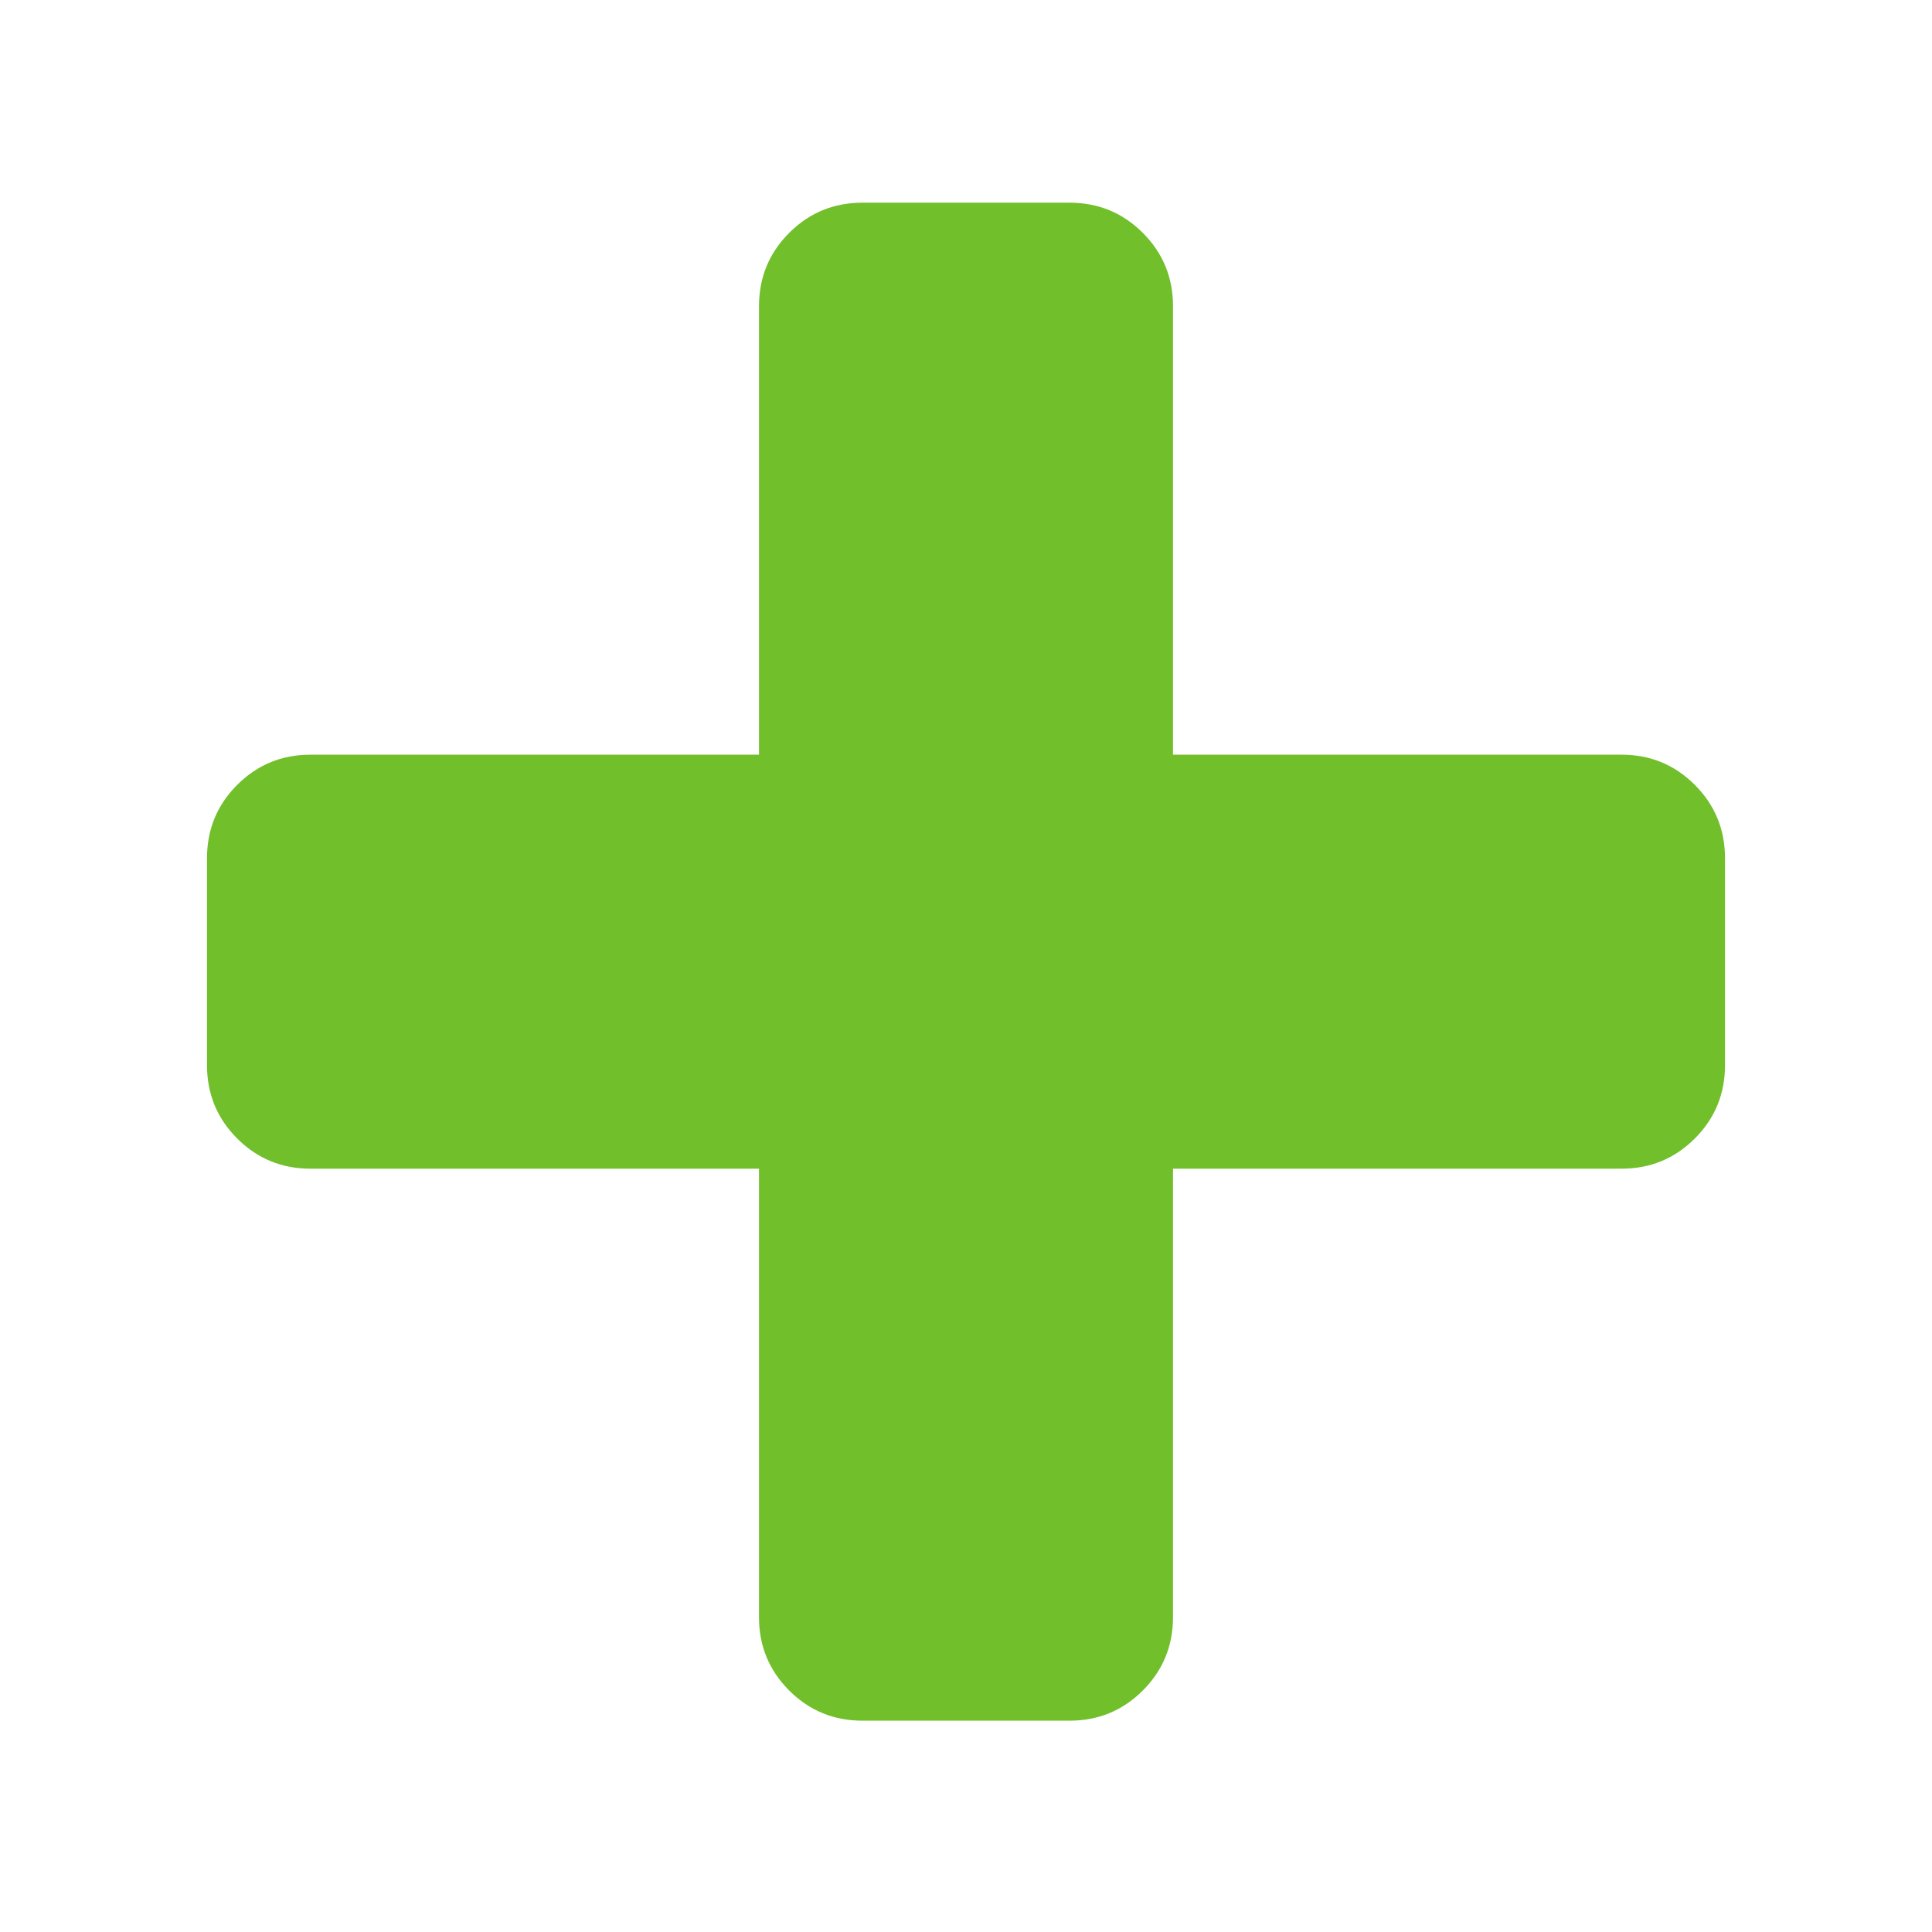
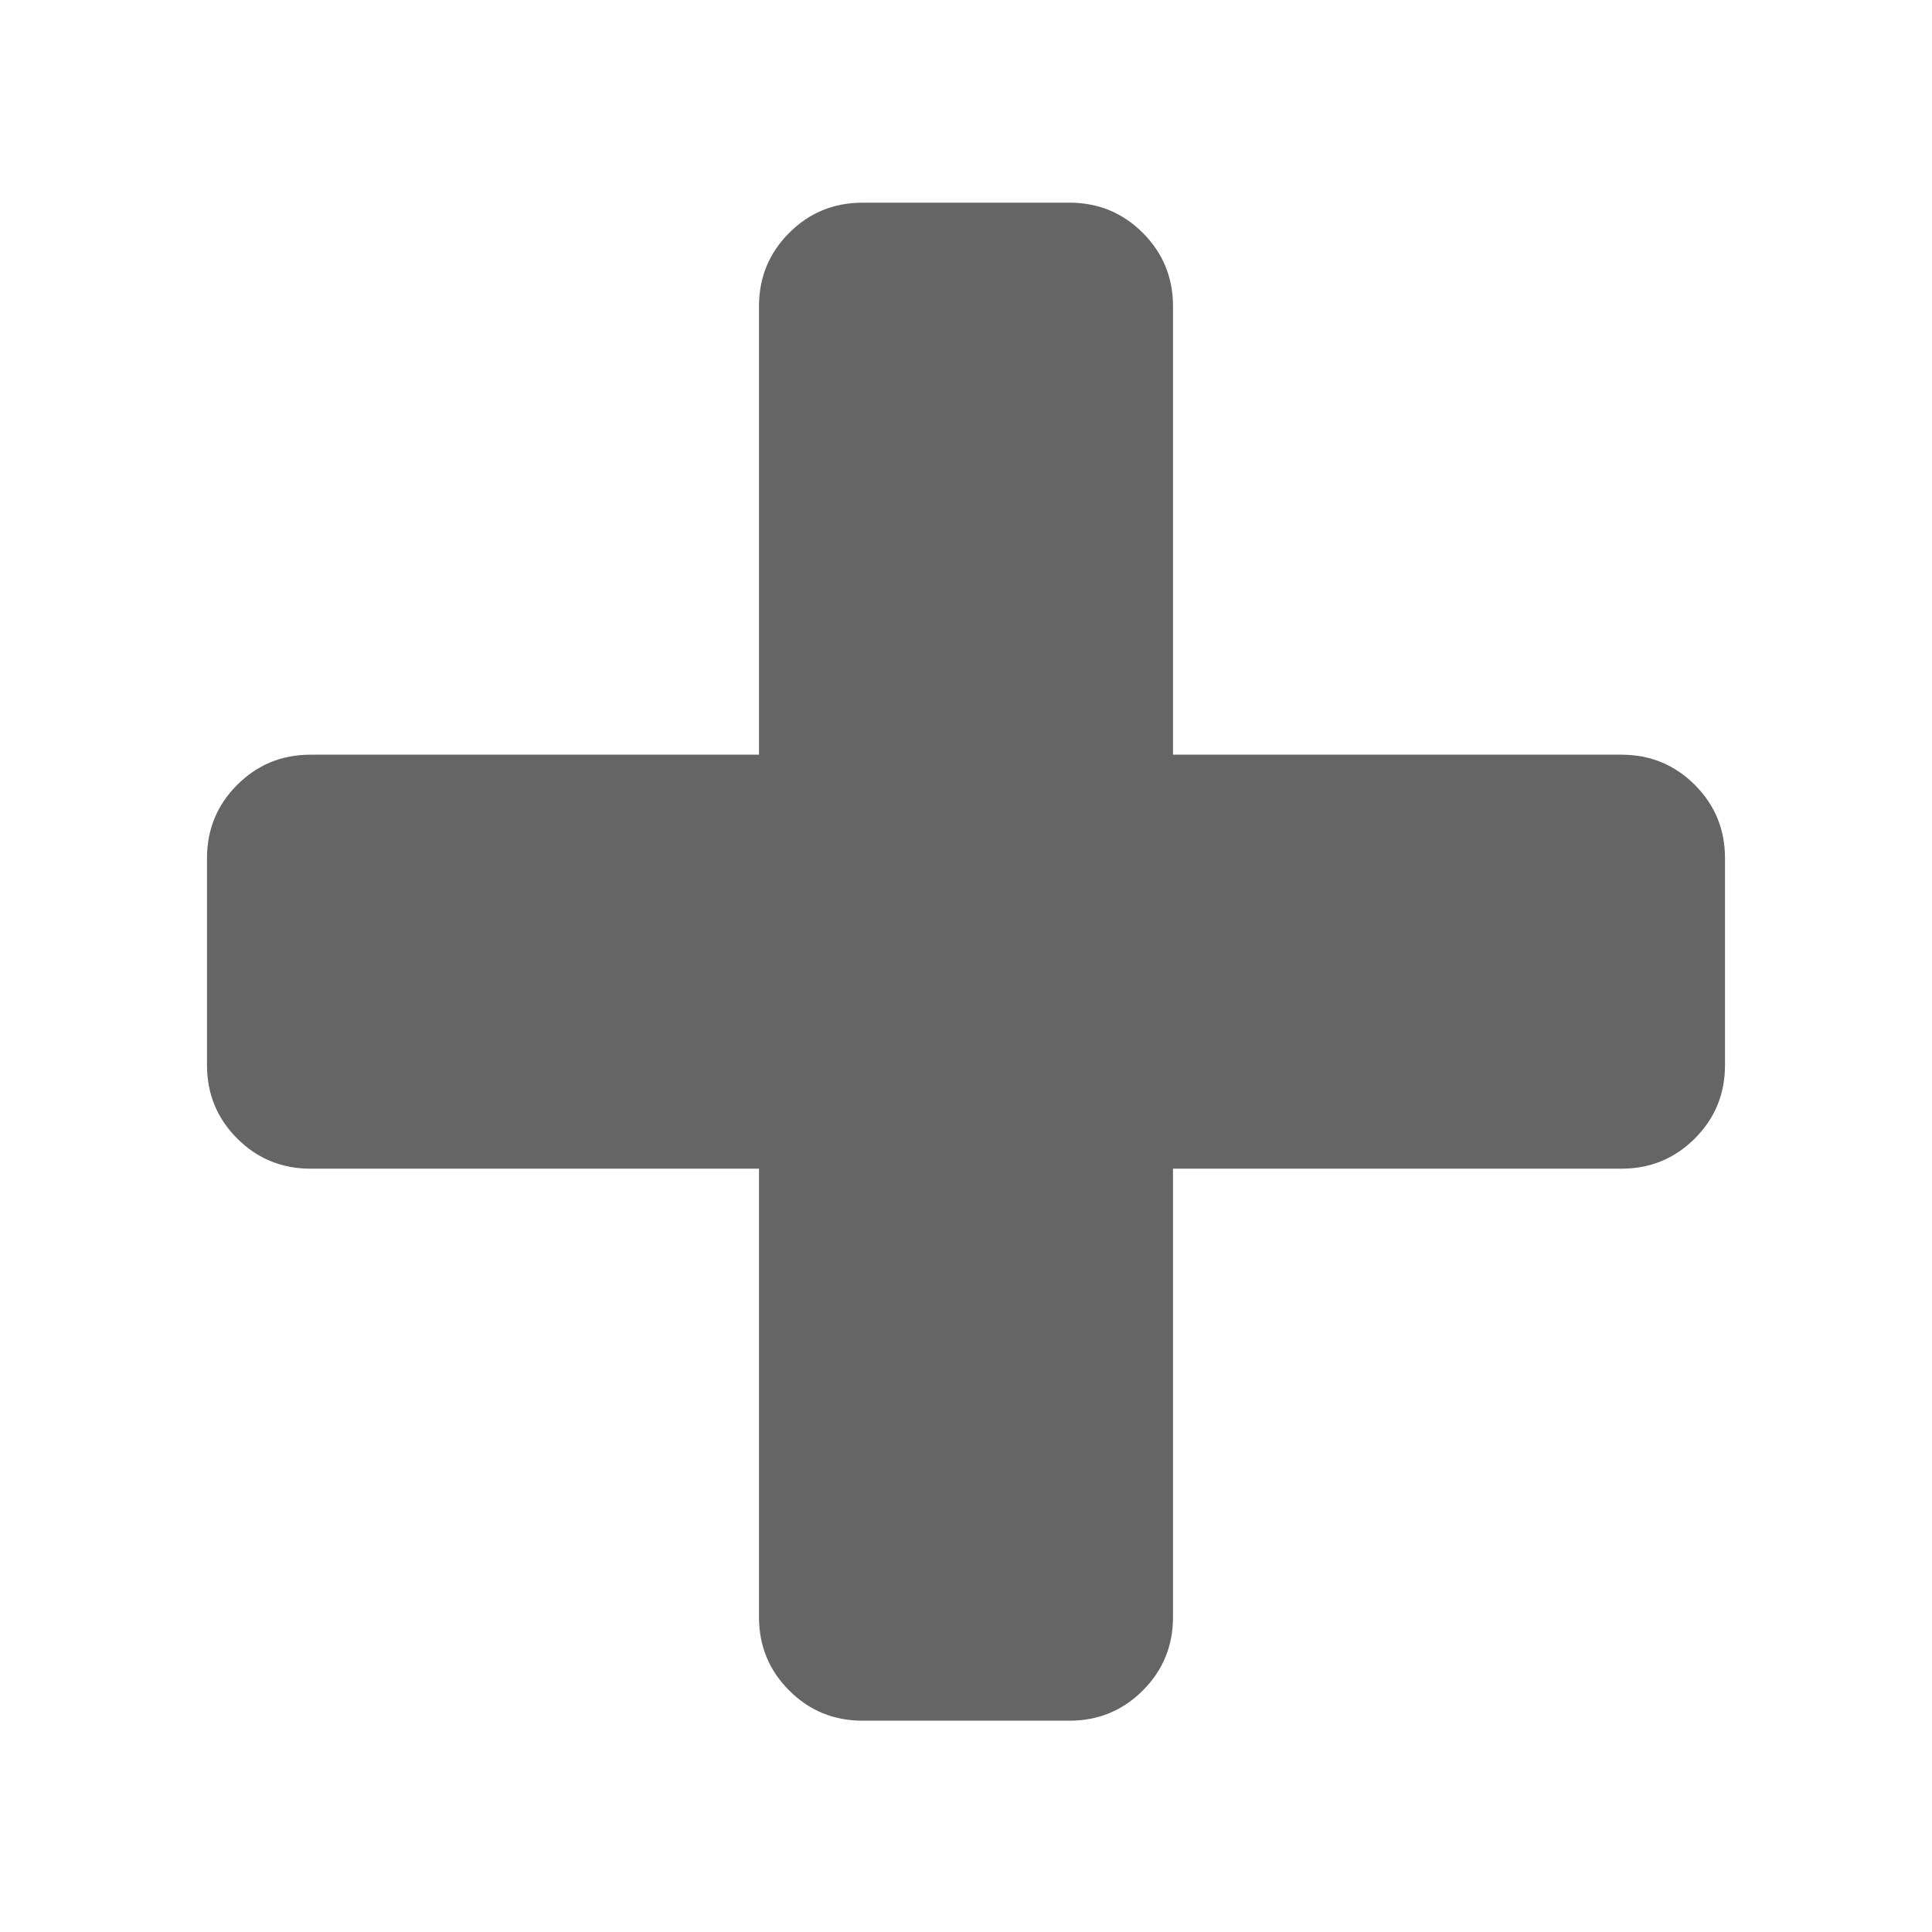
- <svg xmlns="http://www.w3.org/2000/svg" width="13" height="13" viewBox="0 0 1792 1792">
-   <path fill="#70bf2b" d="M1600 796v192q0 40-28 68t-68 28h-416v416q0 40-28 68t-68 28h-192q-40 0-68-28t-28-68v-416h-416q-40 0-68-28t-28-68v-192q0-40 28-68t68-28h416v-416q0-40 28-68t68-28h192q40 0 68 28t28 68v416h416q40 0 68 28t28 68z" />
+ <svg xmlns="http://www.w3.org/2000/svg" fill="#656565" viewBox="0 0 1792 1792">
+   <path d="M1600 796v192q0 40-28 68t-68 28h-416v416q0 40-28 68t-68 28h-192q-40 0-68-28t-28-68v-416h-416q-40 0-68-28t-28-68v-192q0-40 28-68t68-28h416v-416q0-40 28-68t68-28h192q40 0 68 28t28 68v416h416q40 0 68 28t28 68z" />
</svg>
